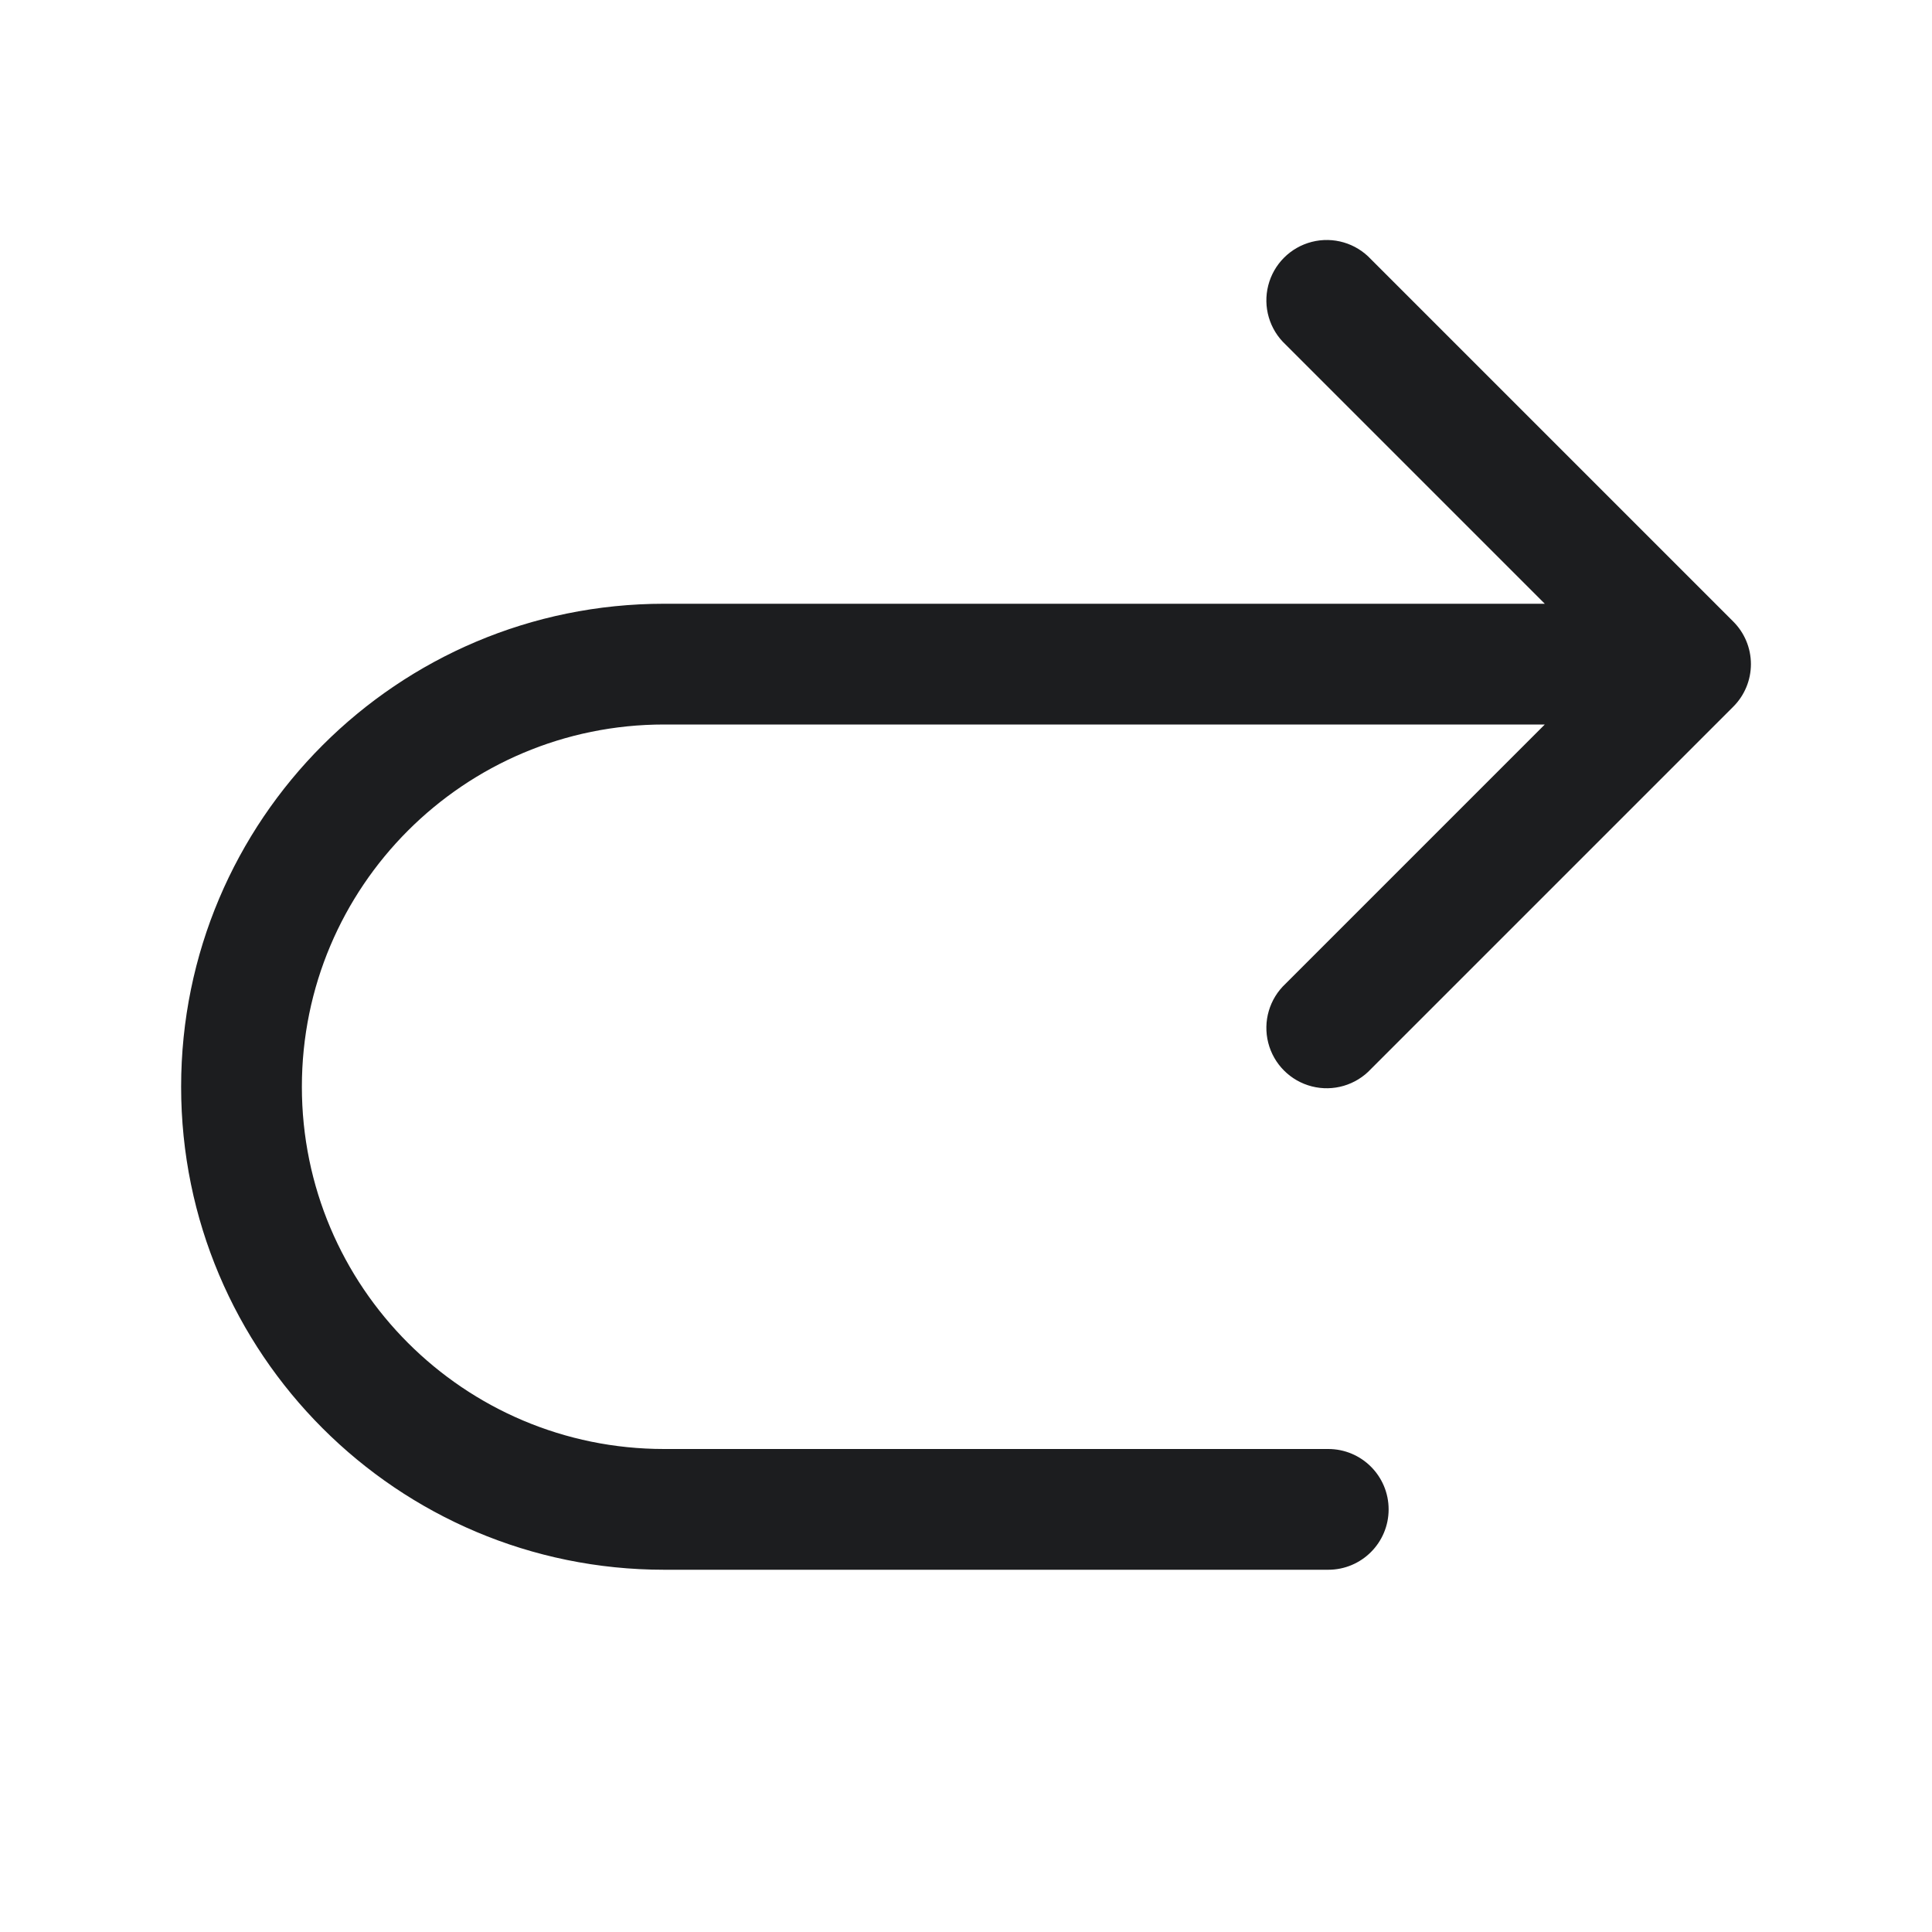
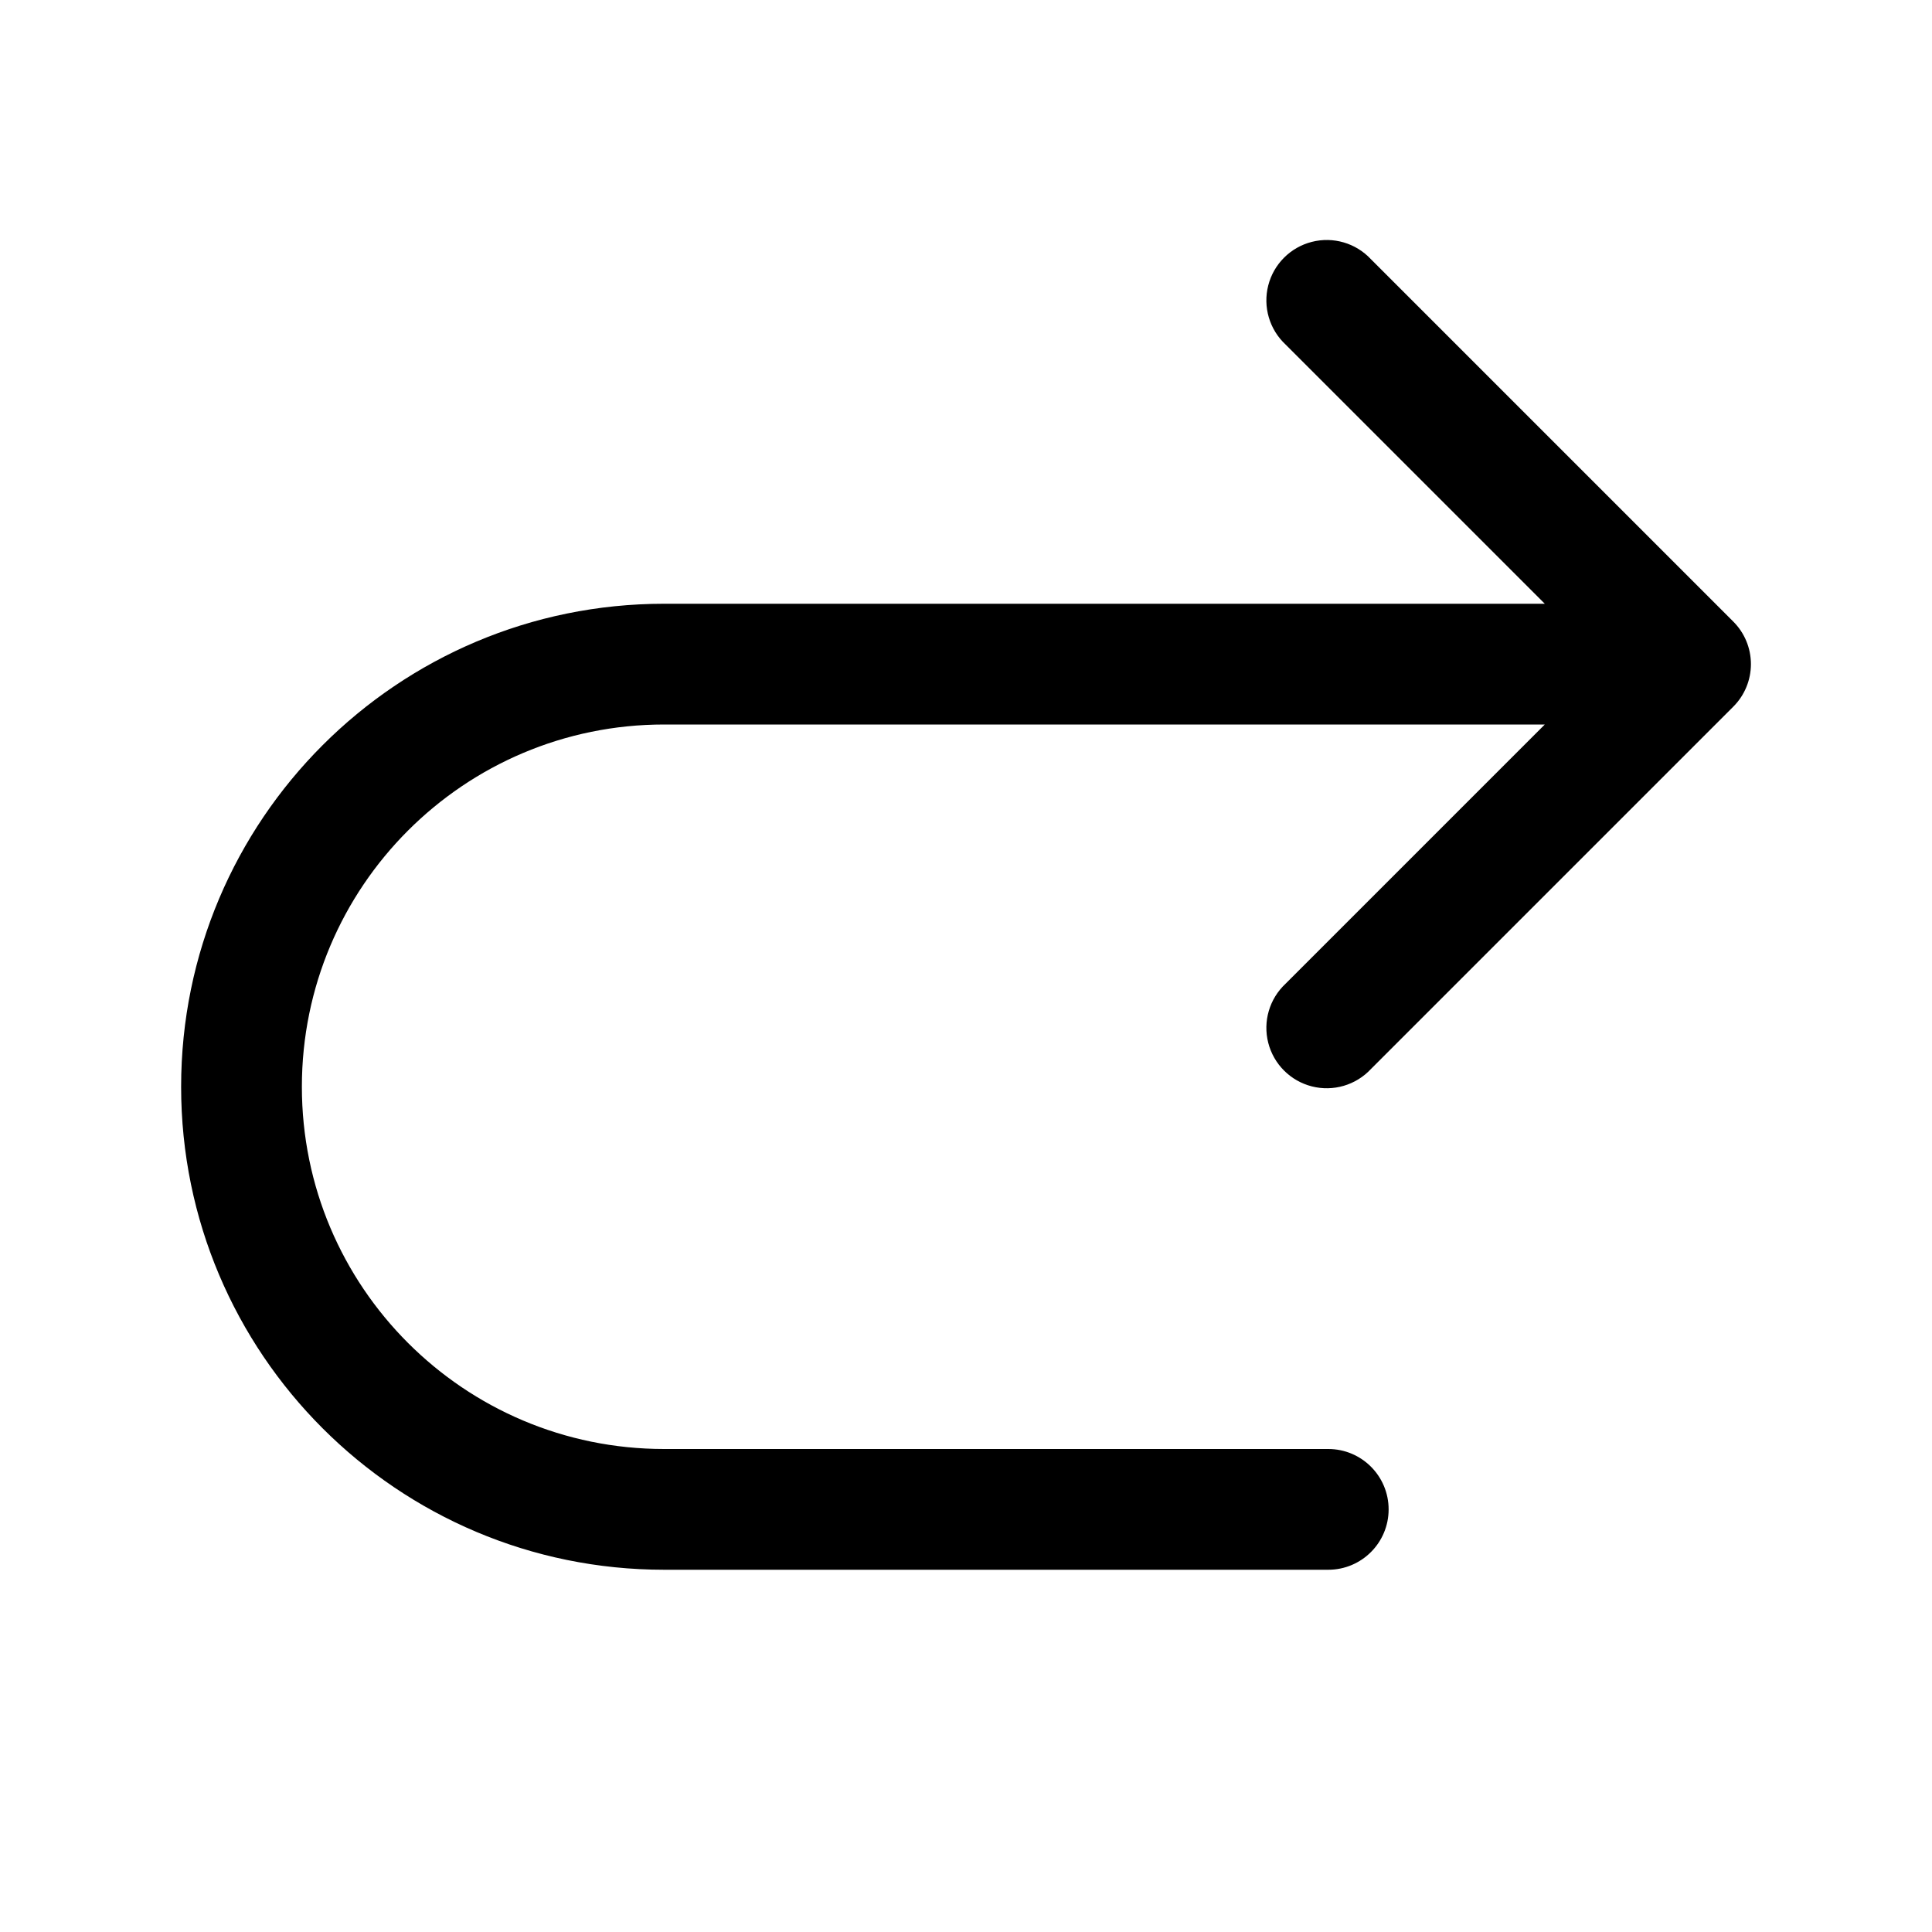
<svg xmlns="http://www.w3.org/2000/svg" width="24" height="24" fill="none" viewBox="0 0 24 24">
-   <path fill="#1C1D1F" d="M17.03 3.22a.75.75 0 1 0-1.06 1.06l3.22 3.22H8.25a6 6 0 1 0 0 12h8.25a.75.75 0 0 0 0-1.5H8.25a4.5 4.5 0 1 1 0-9h10.94l-3.22 3.22a.75.75 0 1 0 1.06 1.06l4.5-4.5a.747.747 0 0 0 0-1.06l-4.5-4.5Z" />
+   <path fill="currentColor" d="M17.03 3.22a.75.75 0 1 0-1.06 1.06l3.22 3.22H8.25a6 6 0 1 0 0 12h8.25a.75.75 0 0 0 0-1.5H8.25a4.5 4.5 0 1 1 0-9h10.94l-3.22 3.22a.75.75 0 1 0 1.06 1.06l4.5-4.5a.747.747 0 0 0 0-1.06l-4.5-4.5Z" />
</svg>
